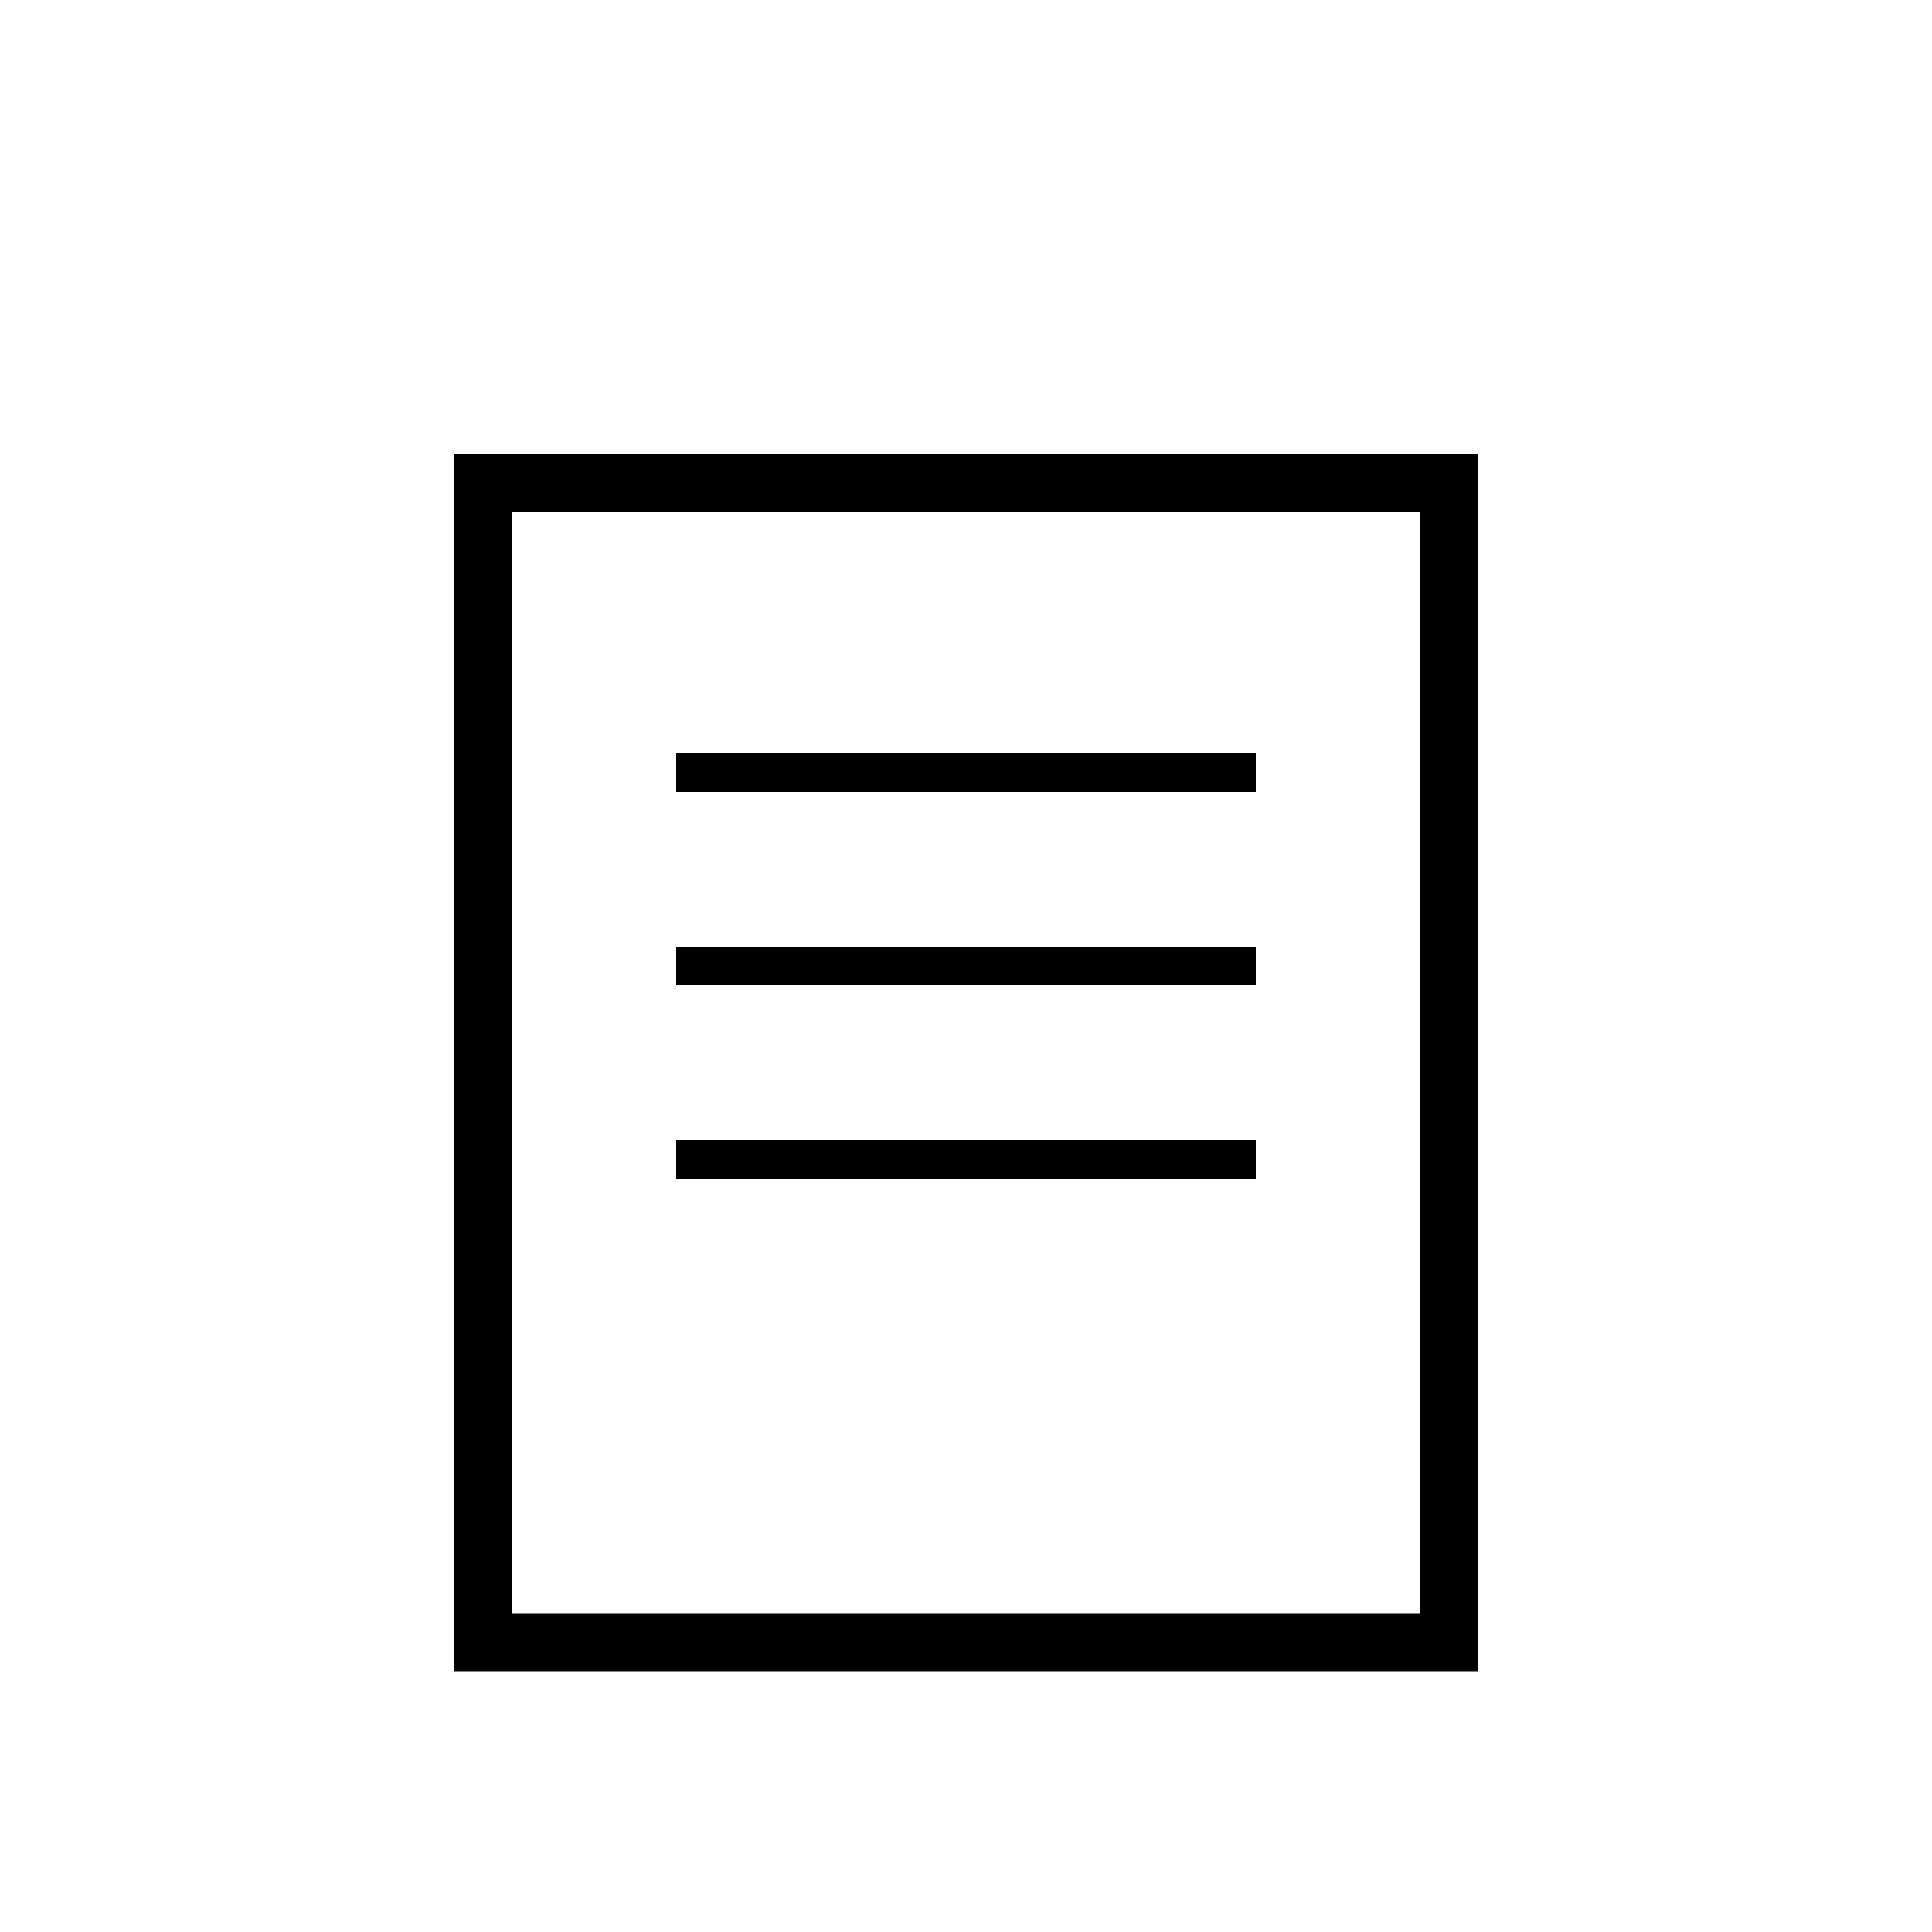
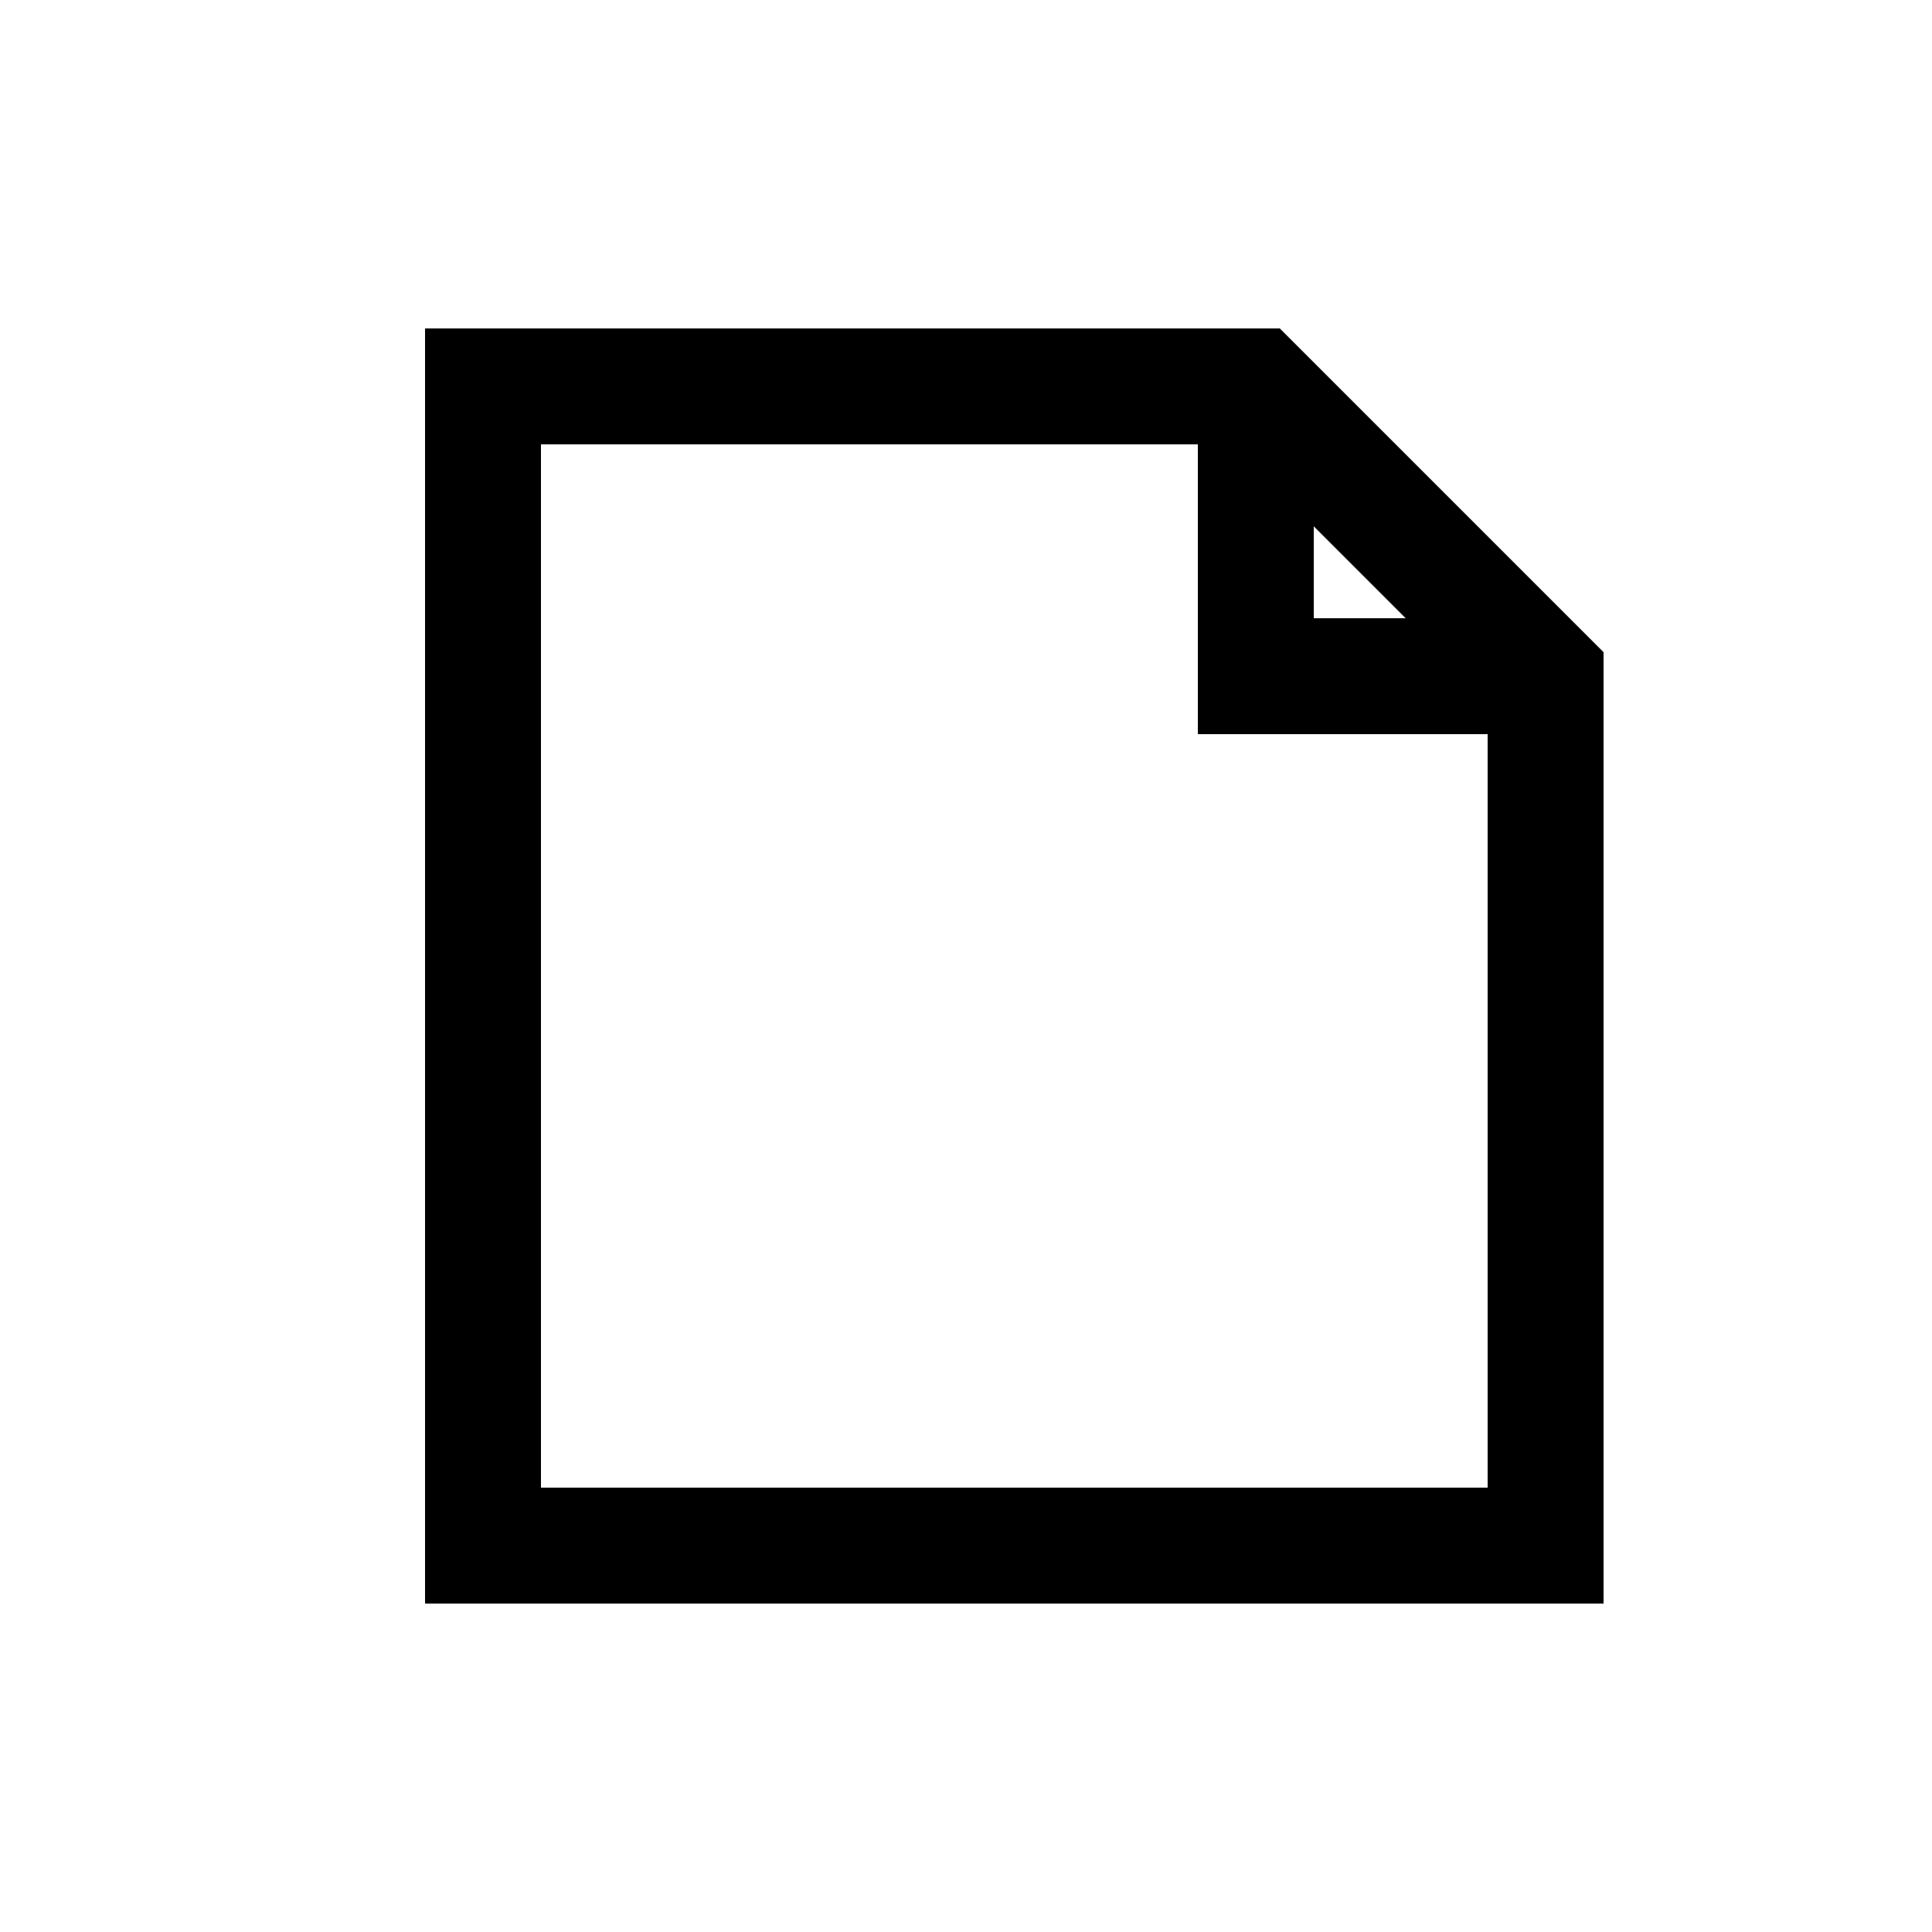
- <svg width="100" height="100" viewBox="0 0 100 100">
-   <rect x="25" y="25" width="50" height="60" fill="none" stroke="black" stroke-width="3" />
-   <line x1="35" y1="40" x2="65" y2="40" stroke="black" stroke-width="2" />
-   <line x1="35" y1="50" x2="65" y2="50" stroke="black" stroke-width="2" />
-   <line x1="35" y1="60" x2="65" y2="60" stroke="black" stroke-width="2" />
+ <svg xmlns="http://www.w3.org/2000/svg" width="100" height="100" viewBox="0 0 100 100">
+   <path d="M25 20 H65 L80 35 V80 H25 Z" fill="none" stroke="black" stroke-width="6" />
+   <path d="M65 20 V35 H80" fill="none" stroke="black" stroke-width="6" />
</svg>
